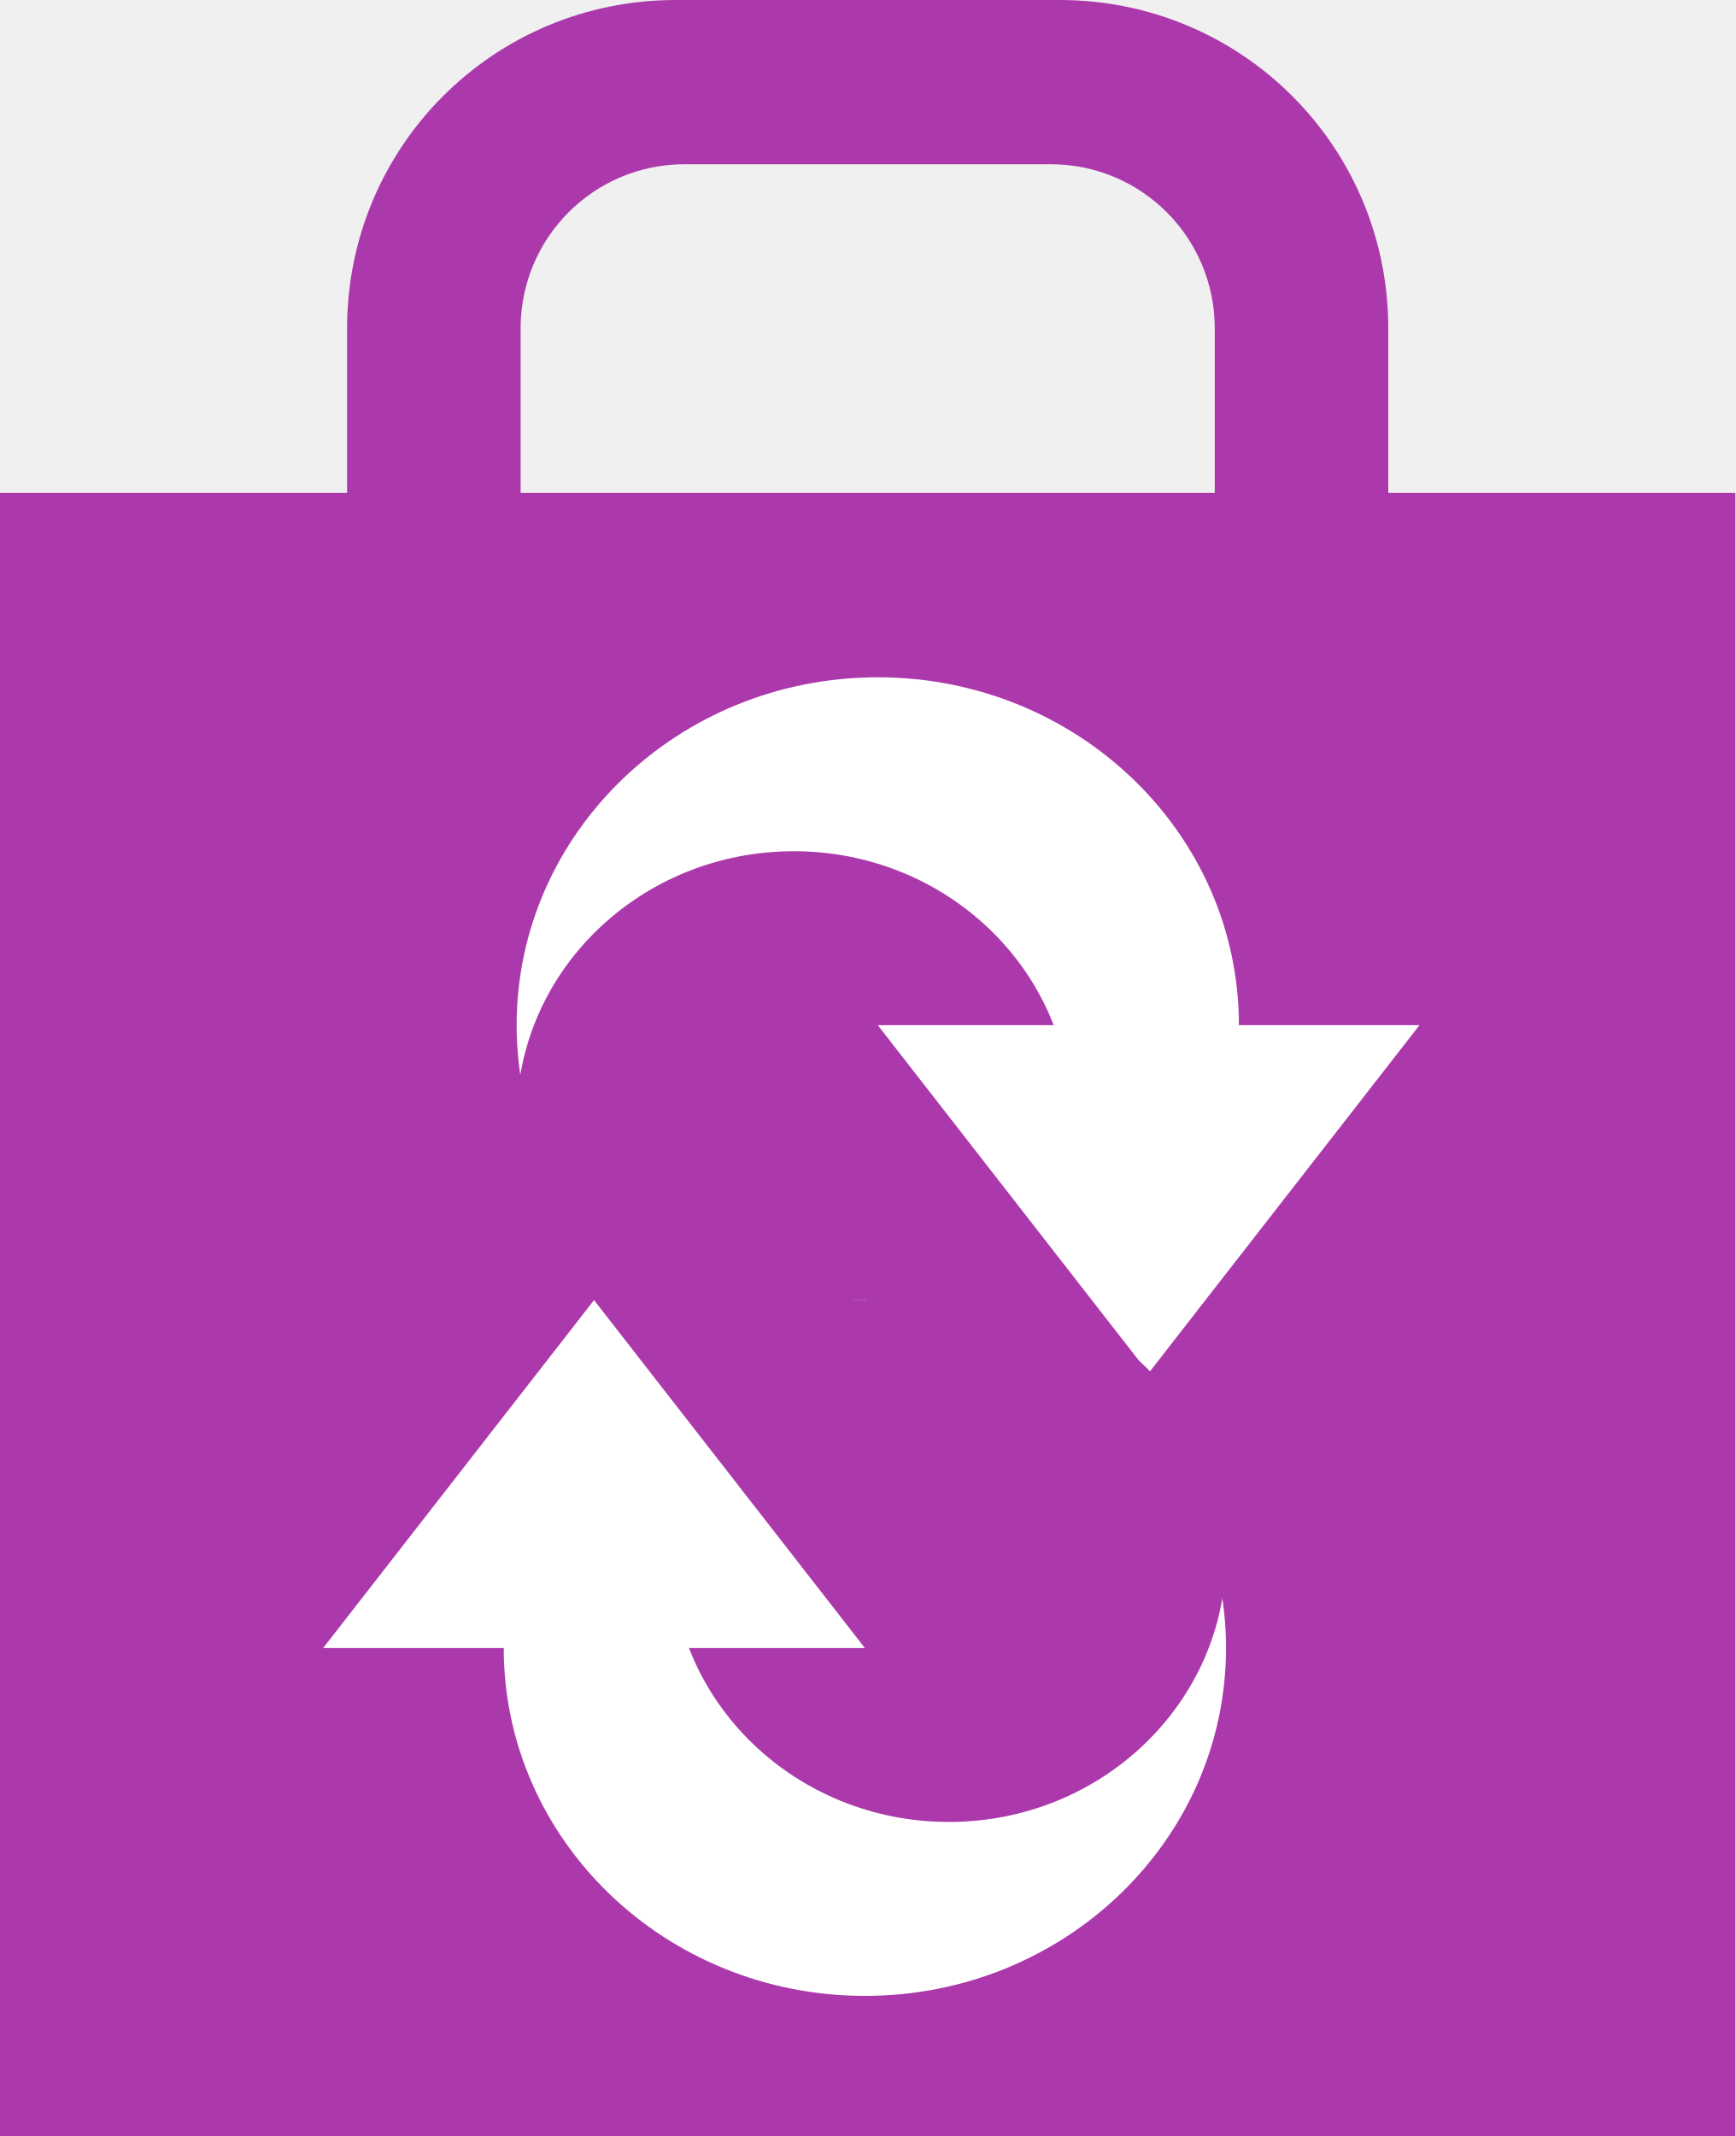
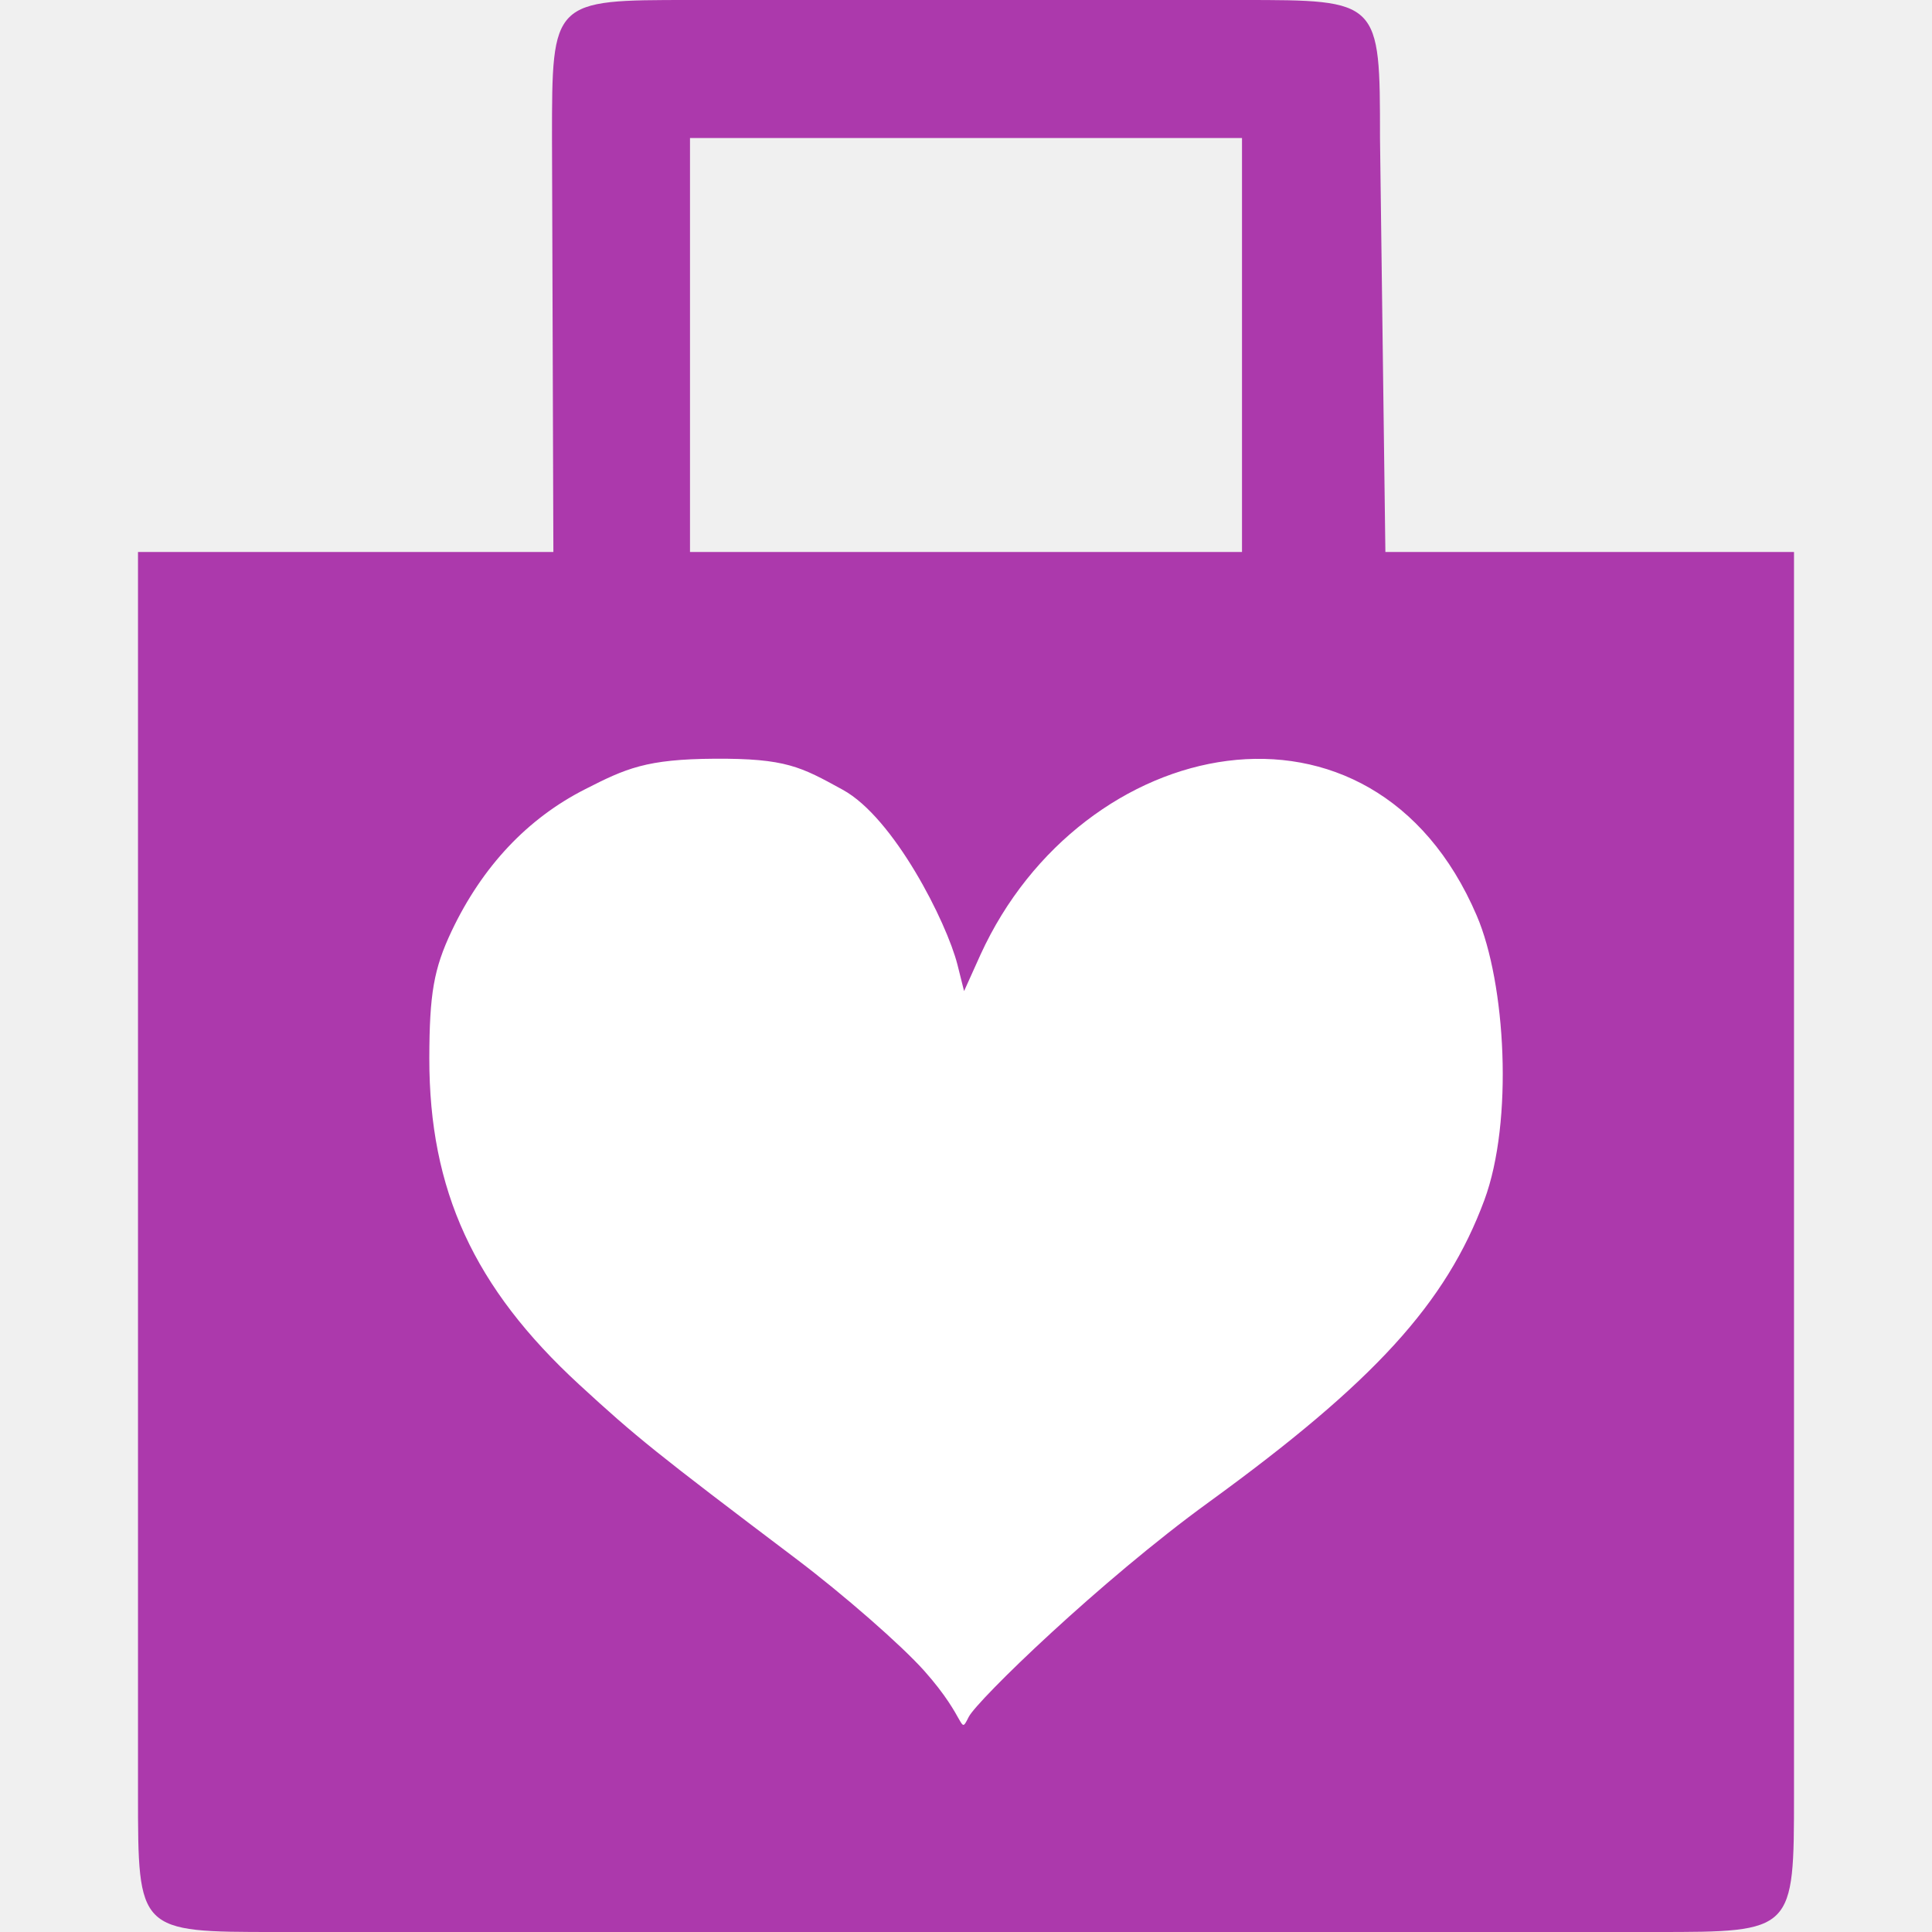
- <svg xmlns="http://www.w3.org/2000/svg" width="13" height="16" viewBox="0 0 13 16" id="svg2" version="1.1">
-   <defs id="defs4" />
-   <g id="layer1" transform="translate(0,-1037.362)">
-     <path style="opacity:1;fill:#ac39ac;fill-opacity:1;stroke:none;stroke-width:0.701;stroke-linecap:round;stroke-miterlimit:4;stroke-dasharray:none;stroke-opacity:1" d="M 5.062 0 C 3.699 0 2.6 1.097 2.6 2.461 L 2.6 4.922 C 2.6 6.286 3.699 7.385 5.062 7.385 L 7.938 7.385 C 9.301 7.385 10.4 6.286 10.4 4.922 L 10.4 2.461 C 10.4 1.097 9.301 0 7.938 0 L 5.062 0 z M 5.131 1.23 L 7.869 1.23 C 8.551 1.23 9.1 1.779 9.1 2.461 L 9.1 3.691 C 9.1 4.373 8.551 4.924 7.869 4.924 L 5.131 4.924 C 4.449 4.924 3.9 4.373 3.9 3.691 L 3.9 2.461 C 3.9 1.779 4.449 1.23 5.131 1.23 z " id="rect818" transform="translate(0,1037.362)" />
-     <rect style="opacity:1;fill:#ac39ac;fill-opacity:1;stroke:none;stroke-width:0.701;stroke-linecap:round;stroke-miterlimit:4;stroke-dasharray:none;stroke-opacity:1" id="rect816" width="13" height="12.308" x="0" y="1041.054" ry="1.308" rx="0" />
-     <g id="g846" transform="matrix(1.352675,0,0,1.302953,21.45512,-319.6222)">
-       <ellipse ry="2" rx="2" cx="-11" cy="1047.362" id="path824" style="opacity:1;fill:#ffffff;fill-opacity:1;stroke:none;stroke-width:0.554;stroke-linecap:round;stroke-miterlimit:4;stroke-dasharray:none;stroke-opacity:1" />
-       <circle r="1.535" cy="1047.897" cx="-11.465" id="path822" style="opacity:1;fill:#ac39ac;fill-opacity:1;stroke:none;stroke-width:0.85;stroke-linecap:round;stroke-miterlimit:4;stroke-dasharray:none;stroke-opacity:1" />
-       <path d="m -10,1047.862 a 1.5,1.5 0 0 1 -0.033,0.311" id="path826" style="opacity:1;fill:#ff0000;fill-opacity:1;stroke:none;stroke-width:0.554;stroke-linecap:round;stroke-miterlimit:4;stroke-dasharray:none;stroke-opacity:1" />
-       <path id="path839" d="m -12,1049.362 h 2 l 1,-1 h -2 z" style="fill:#ac39ac;stroke:none;stroke-width:1px;stroke-linecap:butt;stroke-linejoin:miter;stroke-opacity:1" />
-       <path id="path834" d="m -11,1047.362 h 3 l -1.5,2 z" style="fill:#ffffff;stroke:none;stroke-width:1px;stroke-linecap:butt;stroke-linejoin:miter;stroke-opacity:1" />
-     </g>
-     <g id="g846-6" transform="matrix(-1.352675,0,0,-1.302953,-8.400447,2414.37)">
-       <ellipse ry="2" rx="2" cx="-11" cy="1047.362" id="path824-9" style="opacity:1;fill:#ffffff;fill-opacity:1;stroke:none;stroke-width:0.554;stroke-linecap:round;stroke-miterlimit:4;stroke-dasharray:none;stroke-opacity:1" />
-       <circle r="1.535" cy="1047.897" cx="-11.465" id="path822-7" style="opacity:1;fill:#ac39ac;fill-opacity:1;stroke:none;stroke-width:0.85;stroke-linecap:round;stroke-miterlimit:4;stroke-dasharray:none;stroke-opacity:1" />
-       <path d="m -10,1047.862 a 1.5,1.5 0 0 1 -0.033,0.311" id="path826-3" style="opacity:1;fill:#ff0000;fill-opacity:1;stroke:none;stroke-width:0.554;stroke-linecap:round;stroke-miterlimit:4;stroke-dasharray:none;stroke-opacity:1" />
-       <path id="path839-7" d="m -12,1049.362 h 2 l 1,-1 h -2 z" style="fill:#ac39ac;stroke:none;stroke-width:1px;stroke-linecap:butt;stroke-linejoin:miter;stroke-opacity:1" />
-       <path id="path834-8" d="m -11,1047.362 h 3 l -1.5,2 z" style="fill:#ffffff;stroke:none;stroke-width:1px;stroke-linecap:butt;stroke-linejoin:miter;stroke-opacity:1" />
-     </g>
-   </g>
+ <svg xmlns="http://www.w3.org/2000/svg" version="1.1" width="14" height="14" viewBox="0 0 14 14" id="svg2">
+   <defs id="defs3053" />
+   <rect y="5" x="2" height="8" width="10" id="rect834" style="fill:#ffffff;stroke-width:2;stroke-linecap:round;stroke-linejoin:round;stroke-dashoffset:1.08" />
+   <rect width="14" height="14" x="0" y="0" id="canvas" style="fill:none;stroke:none;visibility:hidden" />
+   <path style="fill:#ac39ac;fill-opacity:1;stroke:none" d="M 5 0 C 4 0 4 0 4 1 L 4.01 4 L 1 4 L 1 13 C 1 14 1 14 2 14 L 12 14 C 13 14 13 14 13 13 L 13 4 L 10.039 4 L 10 1 C 10 0 10 0 9 0 L 5 0 z M 5 1 L 9 1 L 9 4 L 5 4 L 5 1 z M 5.178 5.498 C 5.695 5.495 5.803 5.556 6.107 5.723 C 6.478 5.926 6.859 6.681 6.938 6.99 L 6.986 7.182 L 7.105 6.918 C 7.837 5.316 9.945 4.869 10.701 6.635 C 10.911 7.124 10.968 8.125 10.756 8.697 C 10.479 9.443 9.96 10.013 8.76 10.885 C 7.973 11.456 7.082 12.32 7.02 12.441 C 6.948 12.582 7.015 12.464 6.697 12.107 C 6.53 11.92 6.112 11.555 5.768 11.295 C 4.749 10.525 4.611 10.414 4.197 10.033 C 3.434 9.331 3.11 8.625 3.111 7.668 C 3.112 7.201 3.143 7.021 3.273 6.746 C 3.495 6.279 3.822 5.931 4.24 5.719 C 4.536 5.568 4.683 5.501 5.178 5.498 z " id="variety_store" />
</svg>
